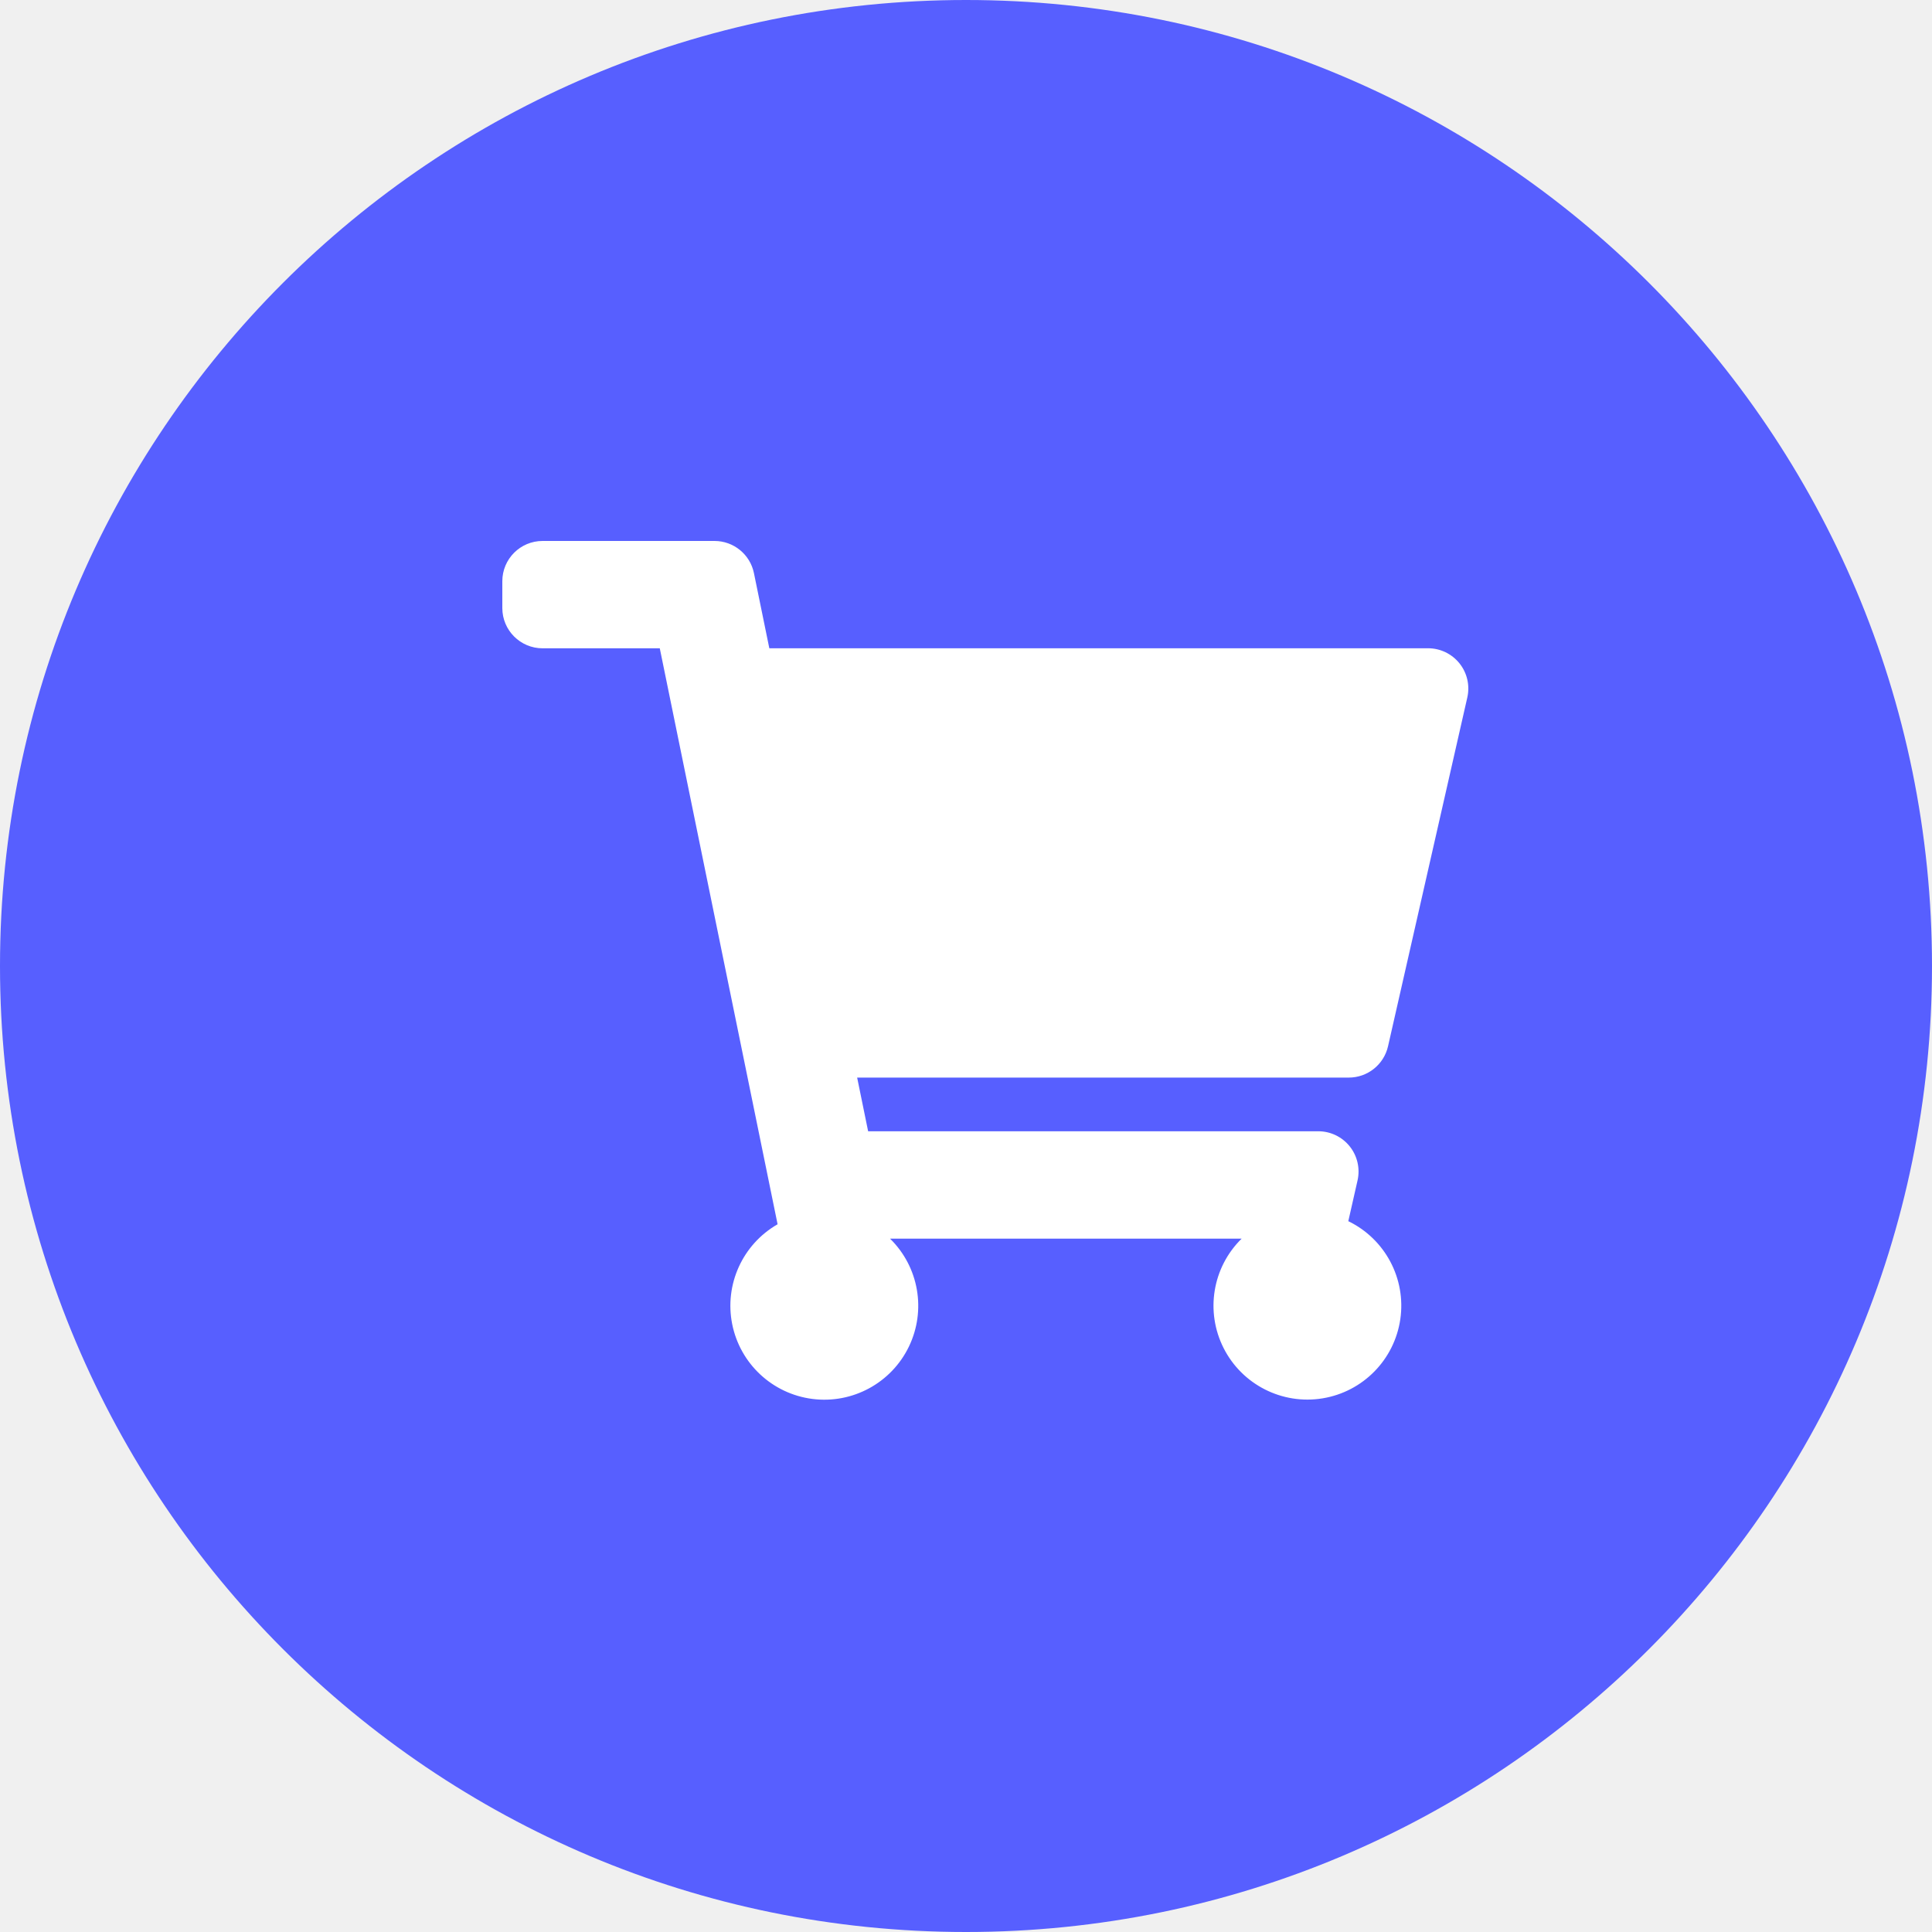
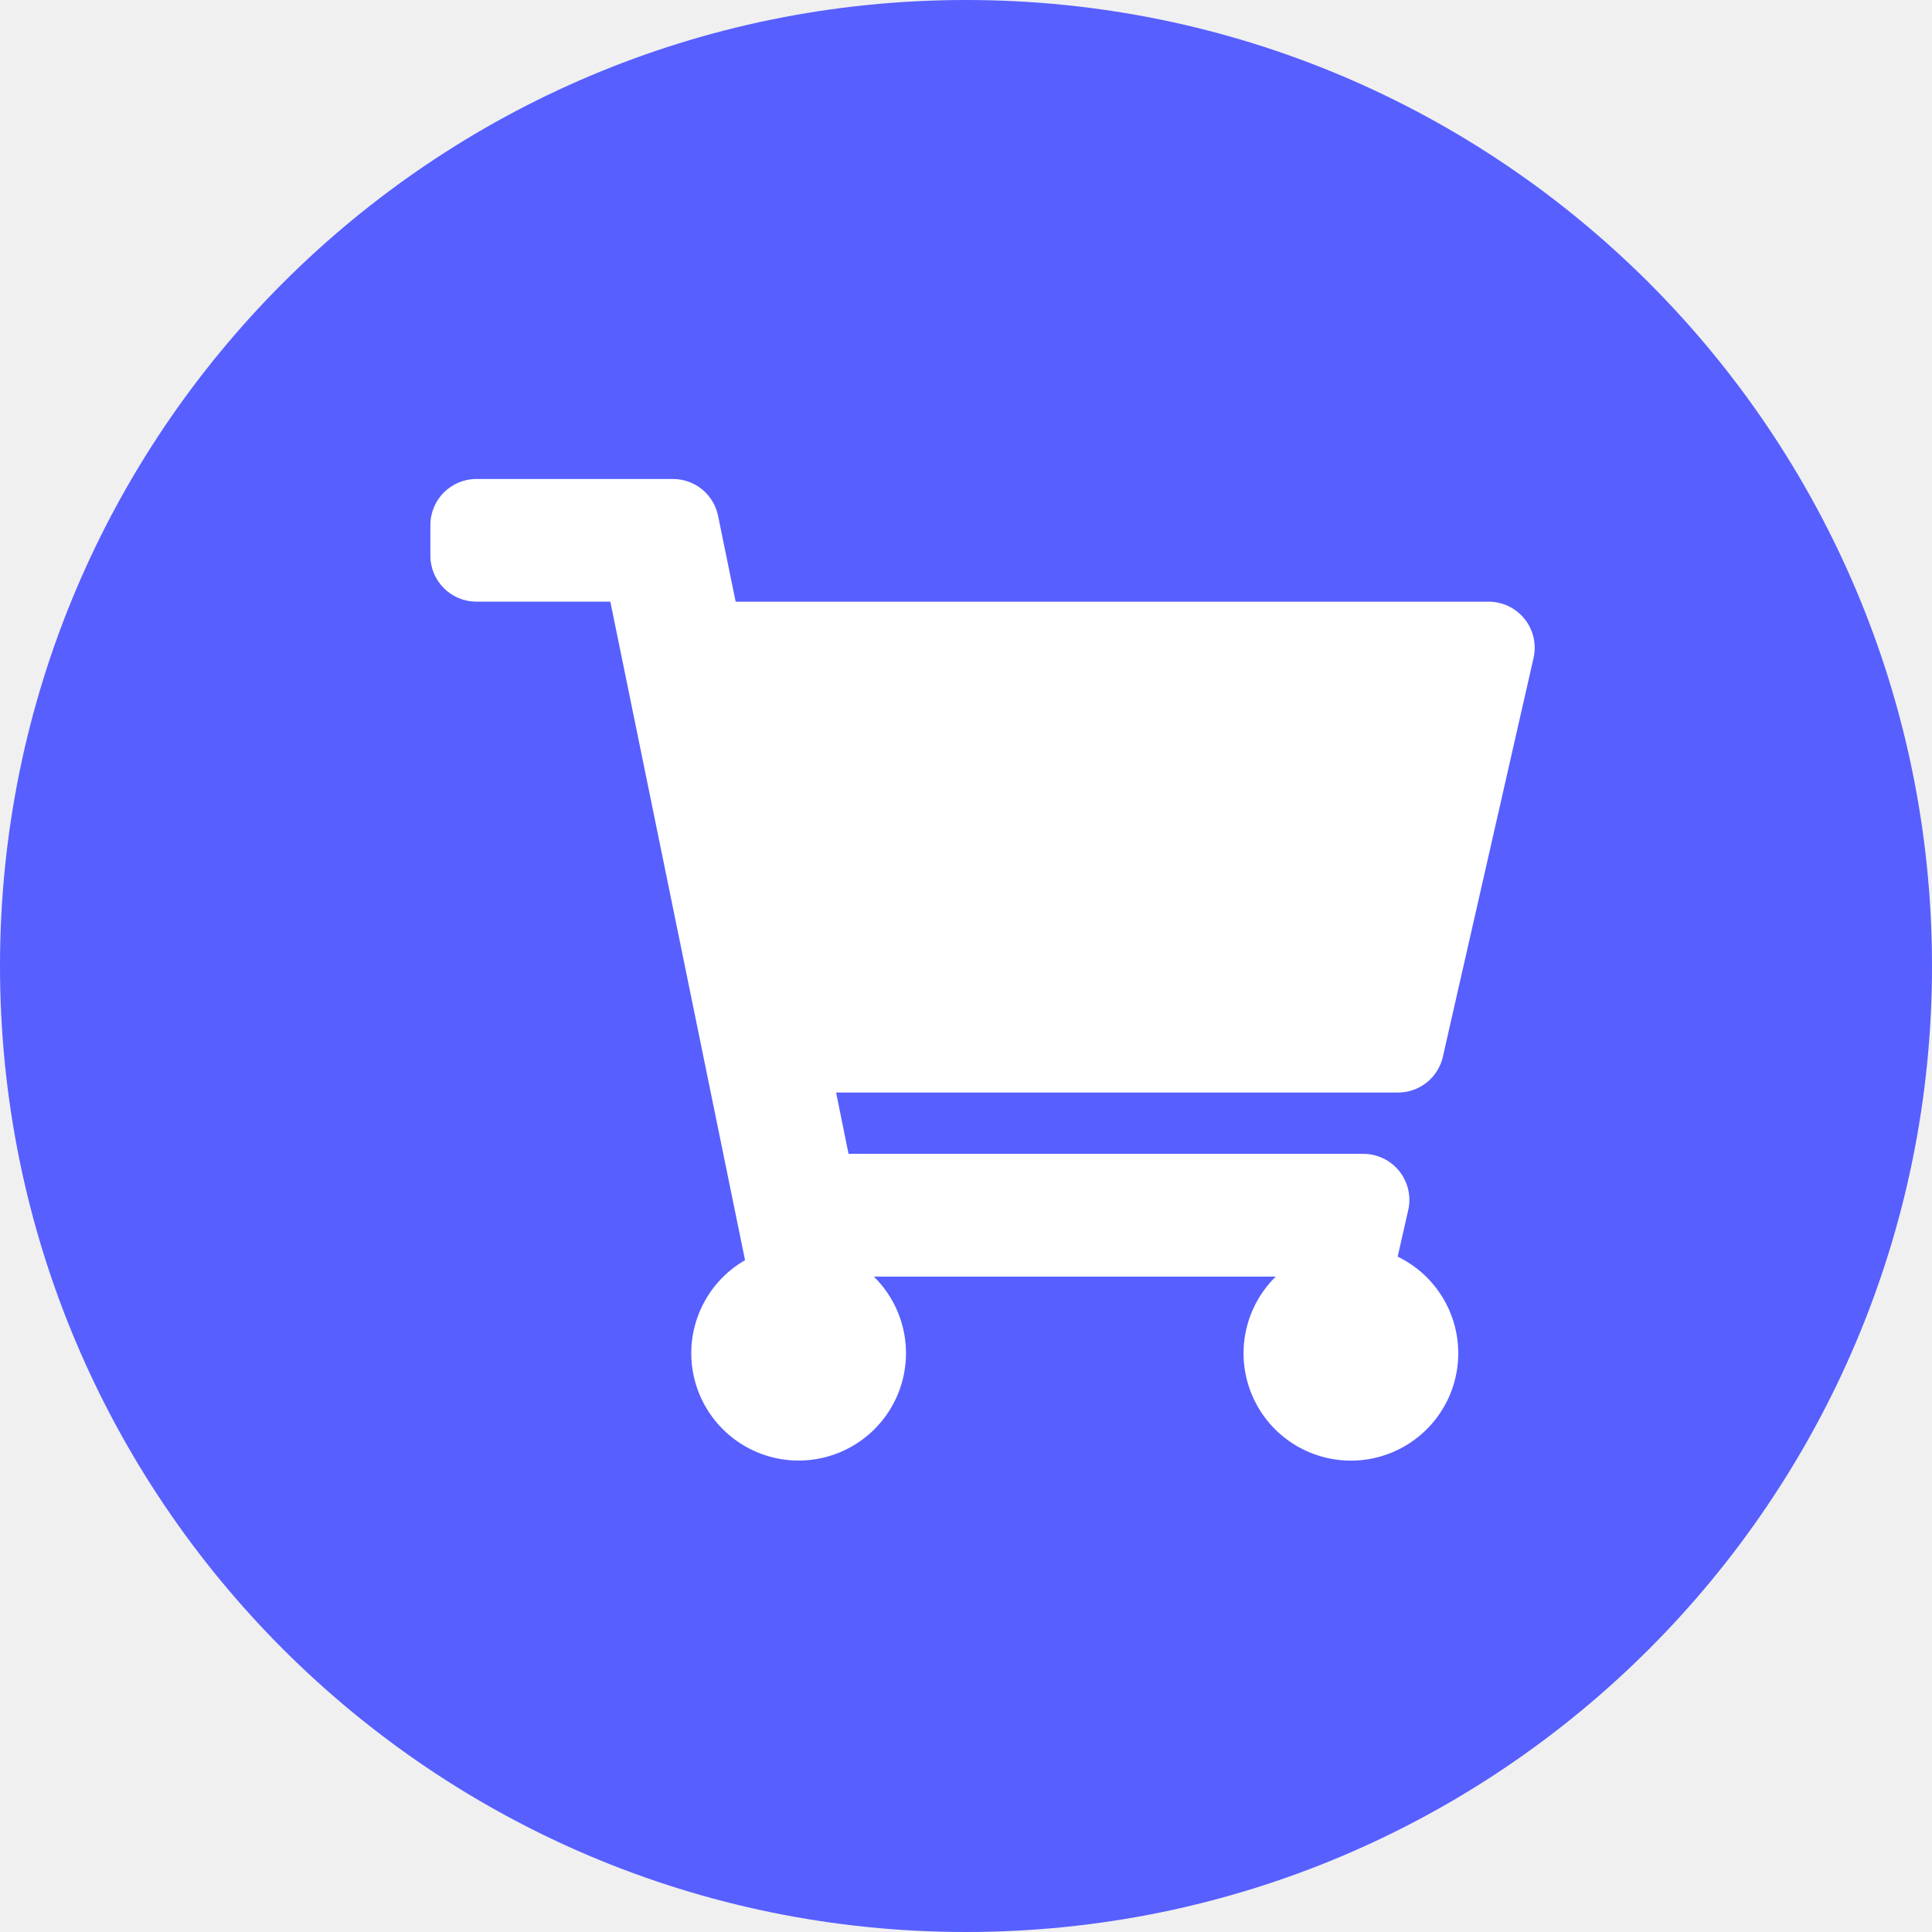
- <svg xmlns="http://www.w3.org/2000/svg" width="50" height="50" viewBox="0 0 50 50">
+ <svg xmlns="http://www.w3.org/2000/svg" width="30" height="30" viewBox="0 0 30 30">
  <defs>
    <style>.a{fill:#575fff;}.b{fill:#fff;}</style>
  </defs>
-   <g transform="translate(-849 -1288)">
-     <path class="a" d="M25,0A25,25,0,1,1,0,25,25,25,0,0,1,25,0Z" transform="translate(849 1288)" />
-     <path class="b" d="M22.922,13.078,24.974,4.05a1.042,1.042,0,0,0-1.016-1.273H6.91L6.512.833A1.042,1.042,0,0,0,5.492,0H1.042A1.042,1.042,0,0,0,0,1.042v.694A1.042,1.042,0,0,0,1.042,2.778H4.075L7.124,17.684a2.431,2.431,0,1,0,2.91.372h9.1a2.43,2.43,0,1,0,2.76-.452l.239-1.054a1.042,1.042,0,0,0-1.016-1.273H9.467l-.284-1.389H21.906A1.042,1.042,0,0,0,22.922,13.078Z" transform="translate(862 1302)" />
-   </g>
+   <path class="a" d="M15,0A15,15,0,1,1,0,15,15,15,0,0,1,15,0Z" />
+   <path class="b" d="M15.722,8.97,17.13,2.778a.715.715,0,0,0-.7-.873H4.74L4.467.571A.714.714,0,0,0,3.767,0H.714A.714.714,0,0,0,0,.714v.476a.714.714,0,0,0,.714.714h2.08L4.886,12.13a1.667,1.667,0,1,0,2,.255h6.241a1.667,1.667,0,1,0,1.893-.31l.164-.723a.715.715,0,0,0-.7-.873H6.493L6.3,9.527h8.727A.714.714,0,0,0,15.722,8.97Z" transform="translate(6.683 7.438)" />
</svg>
